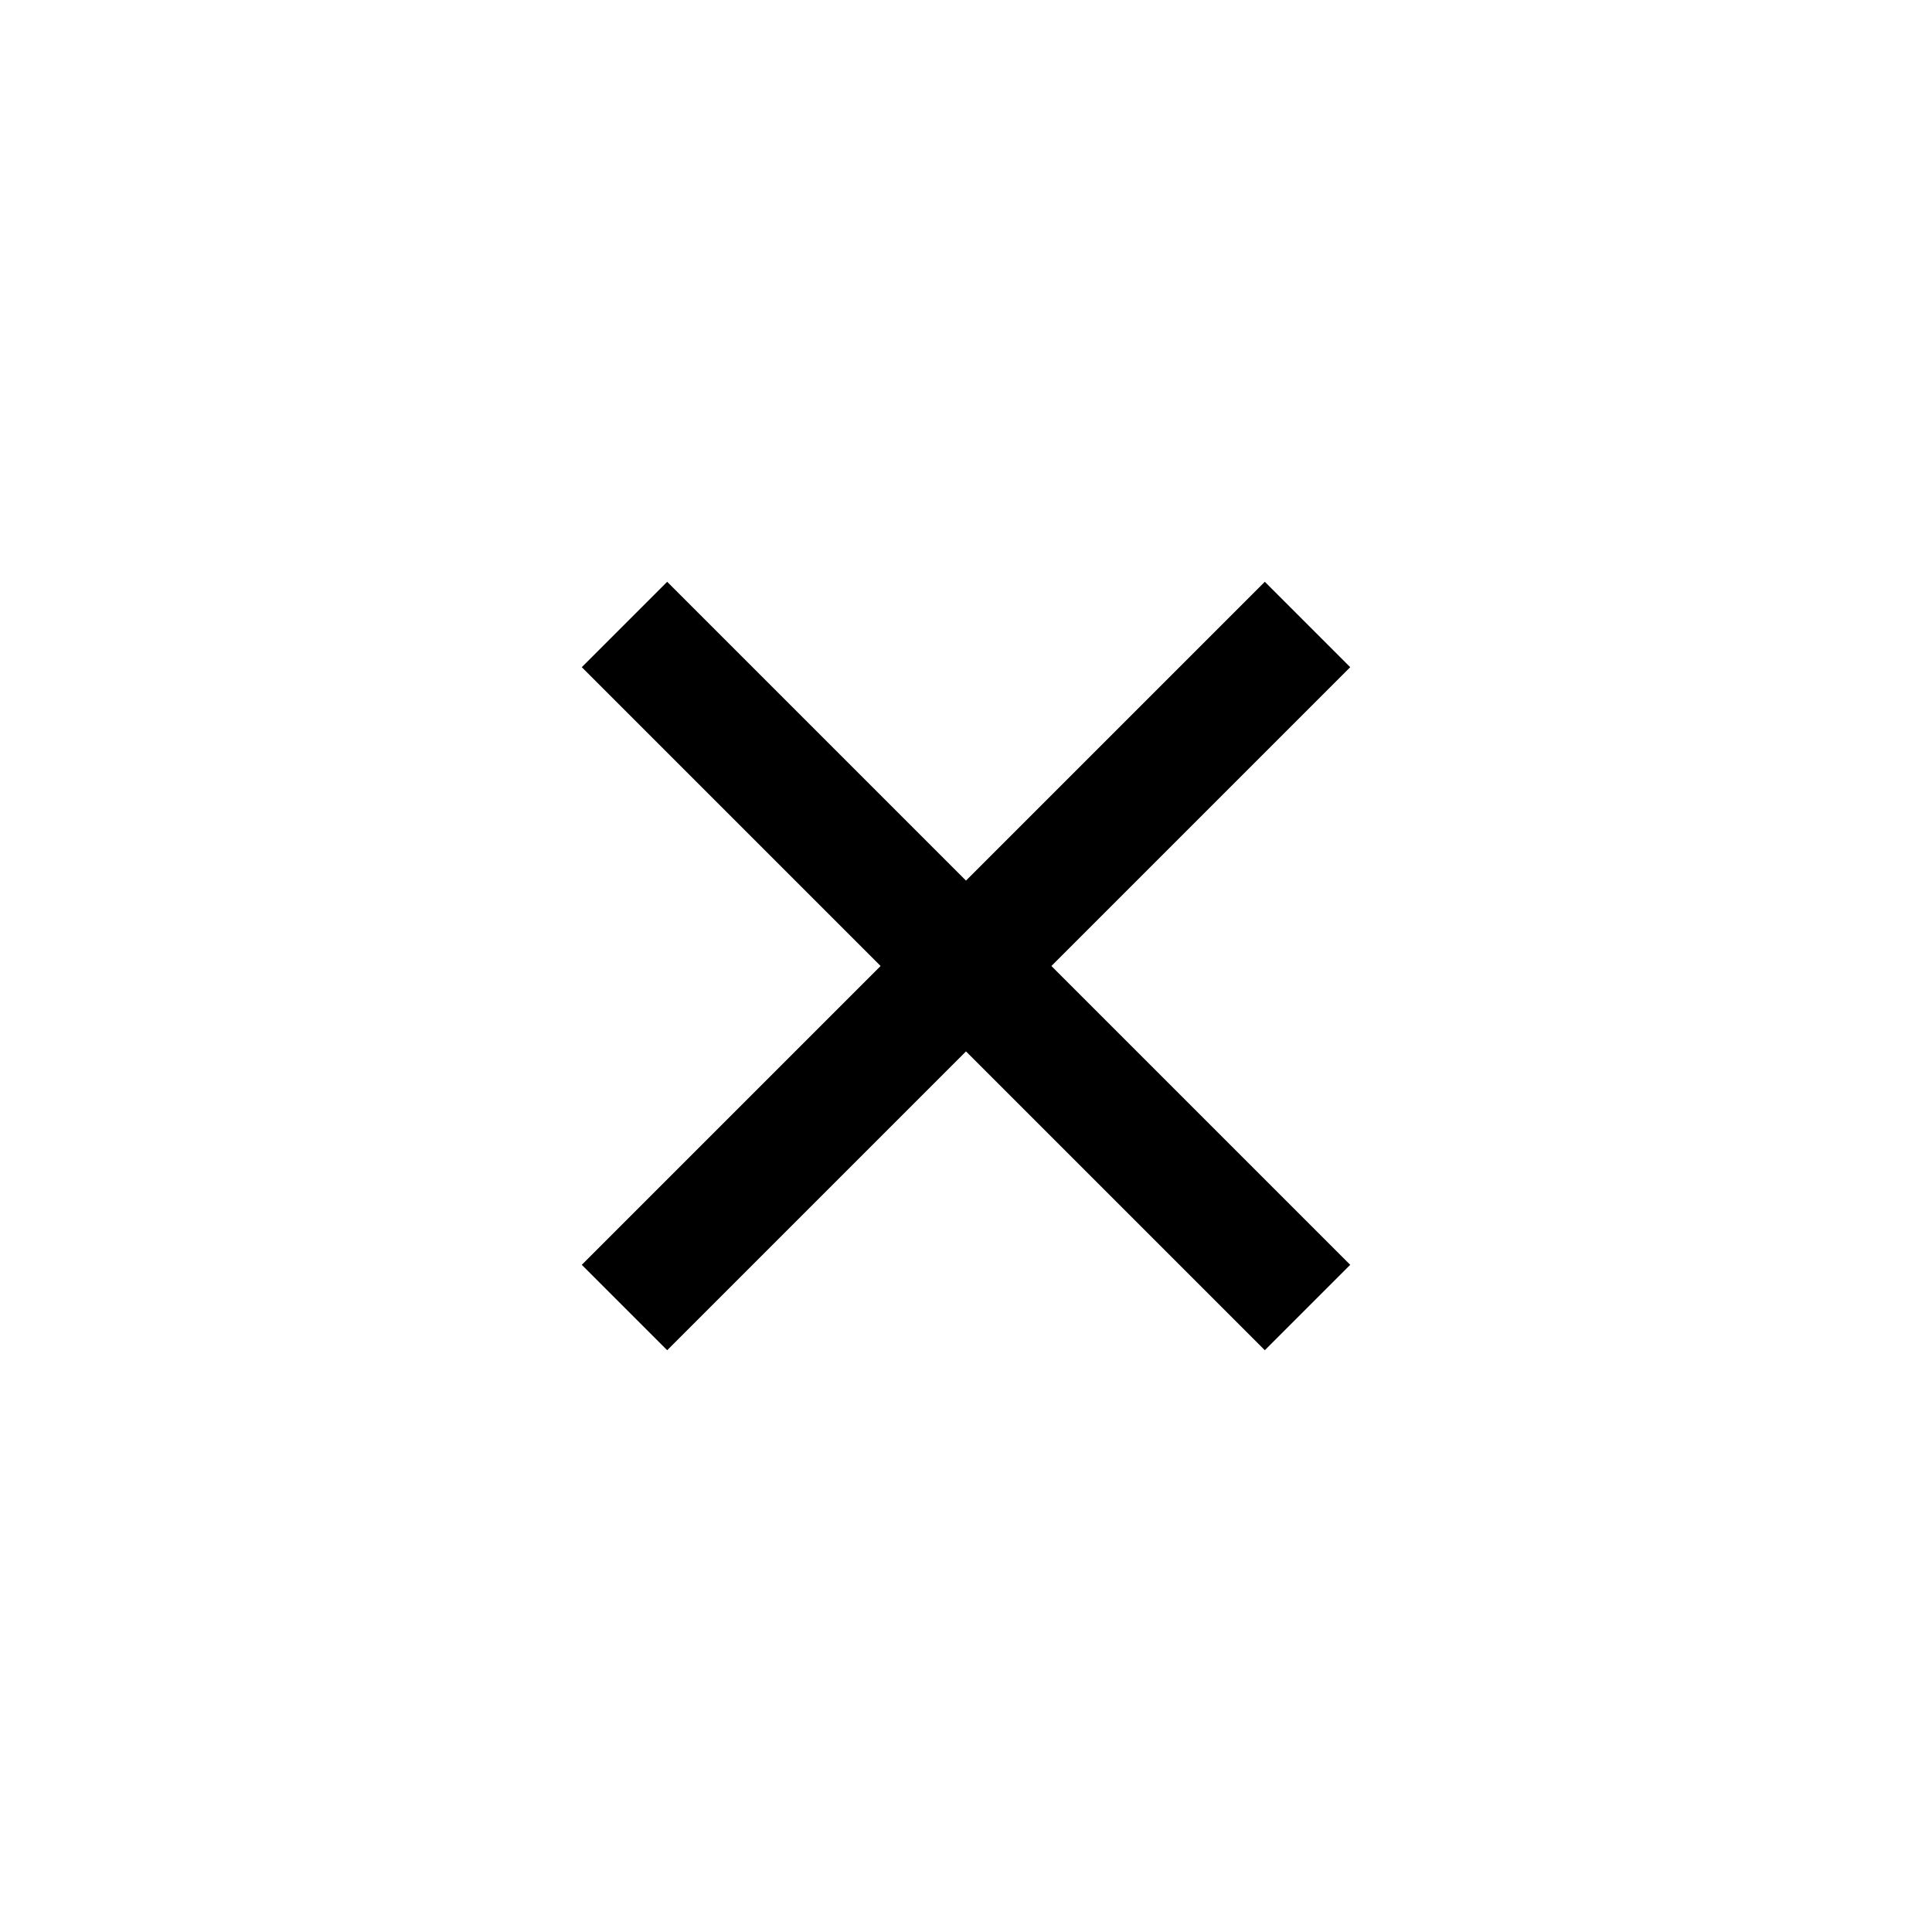
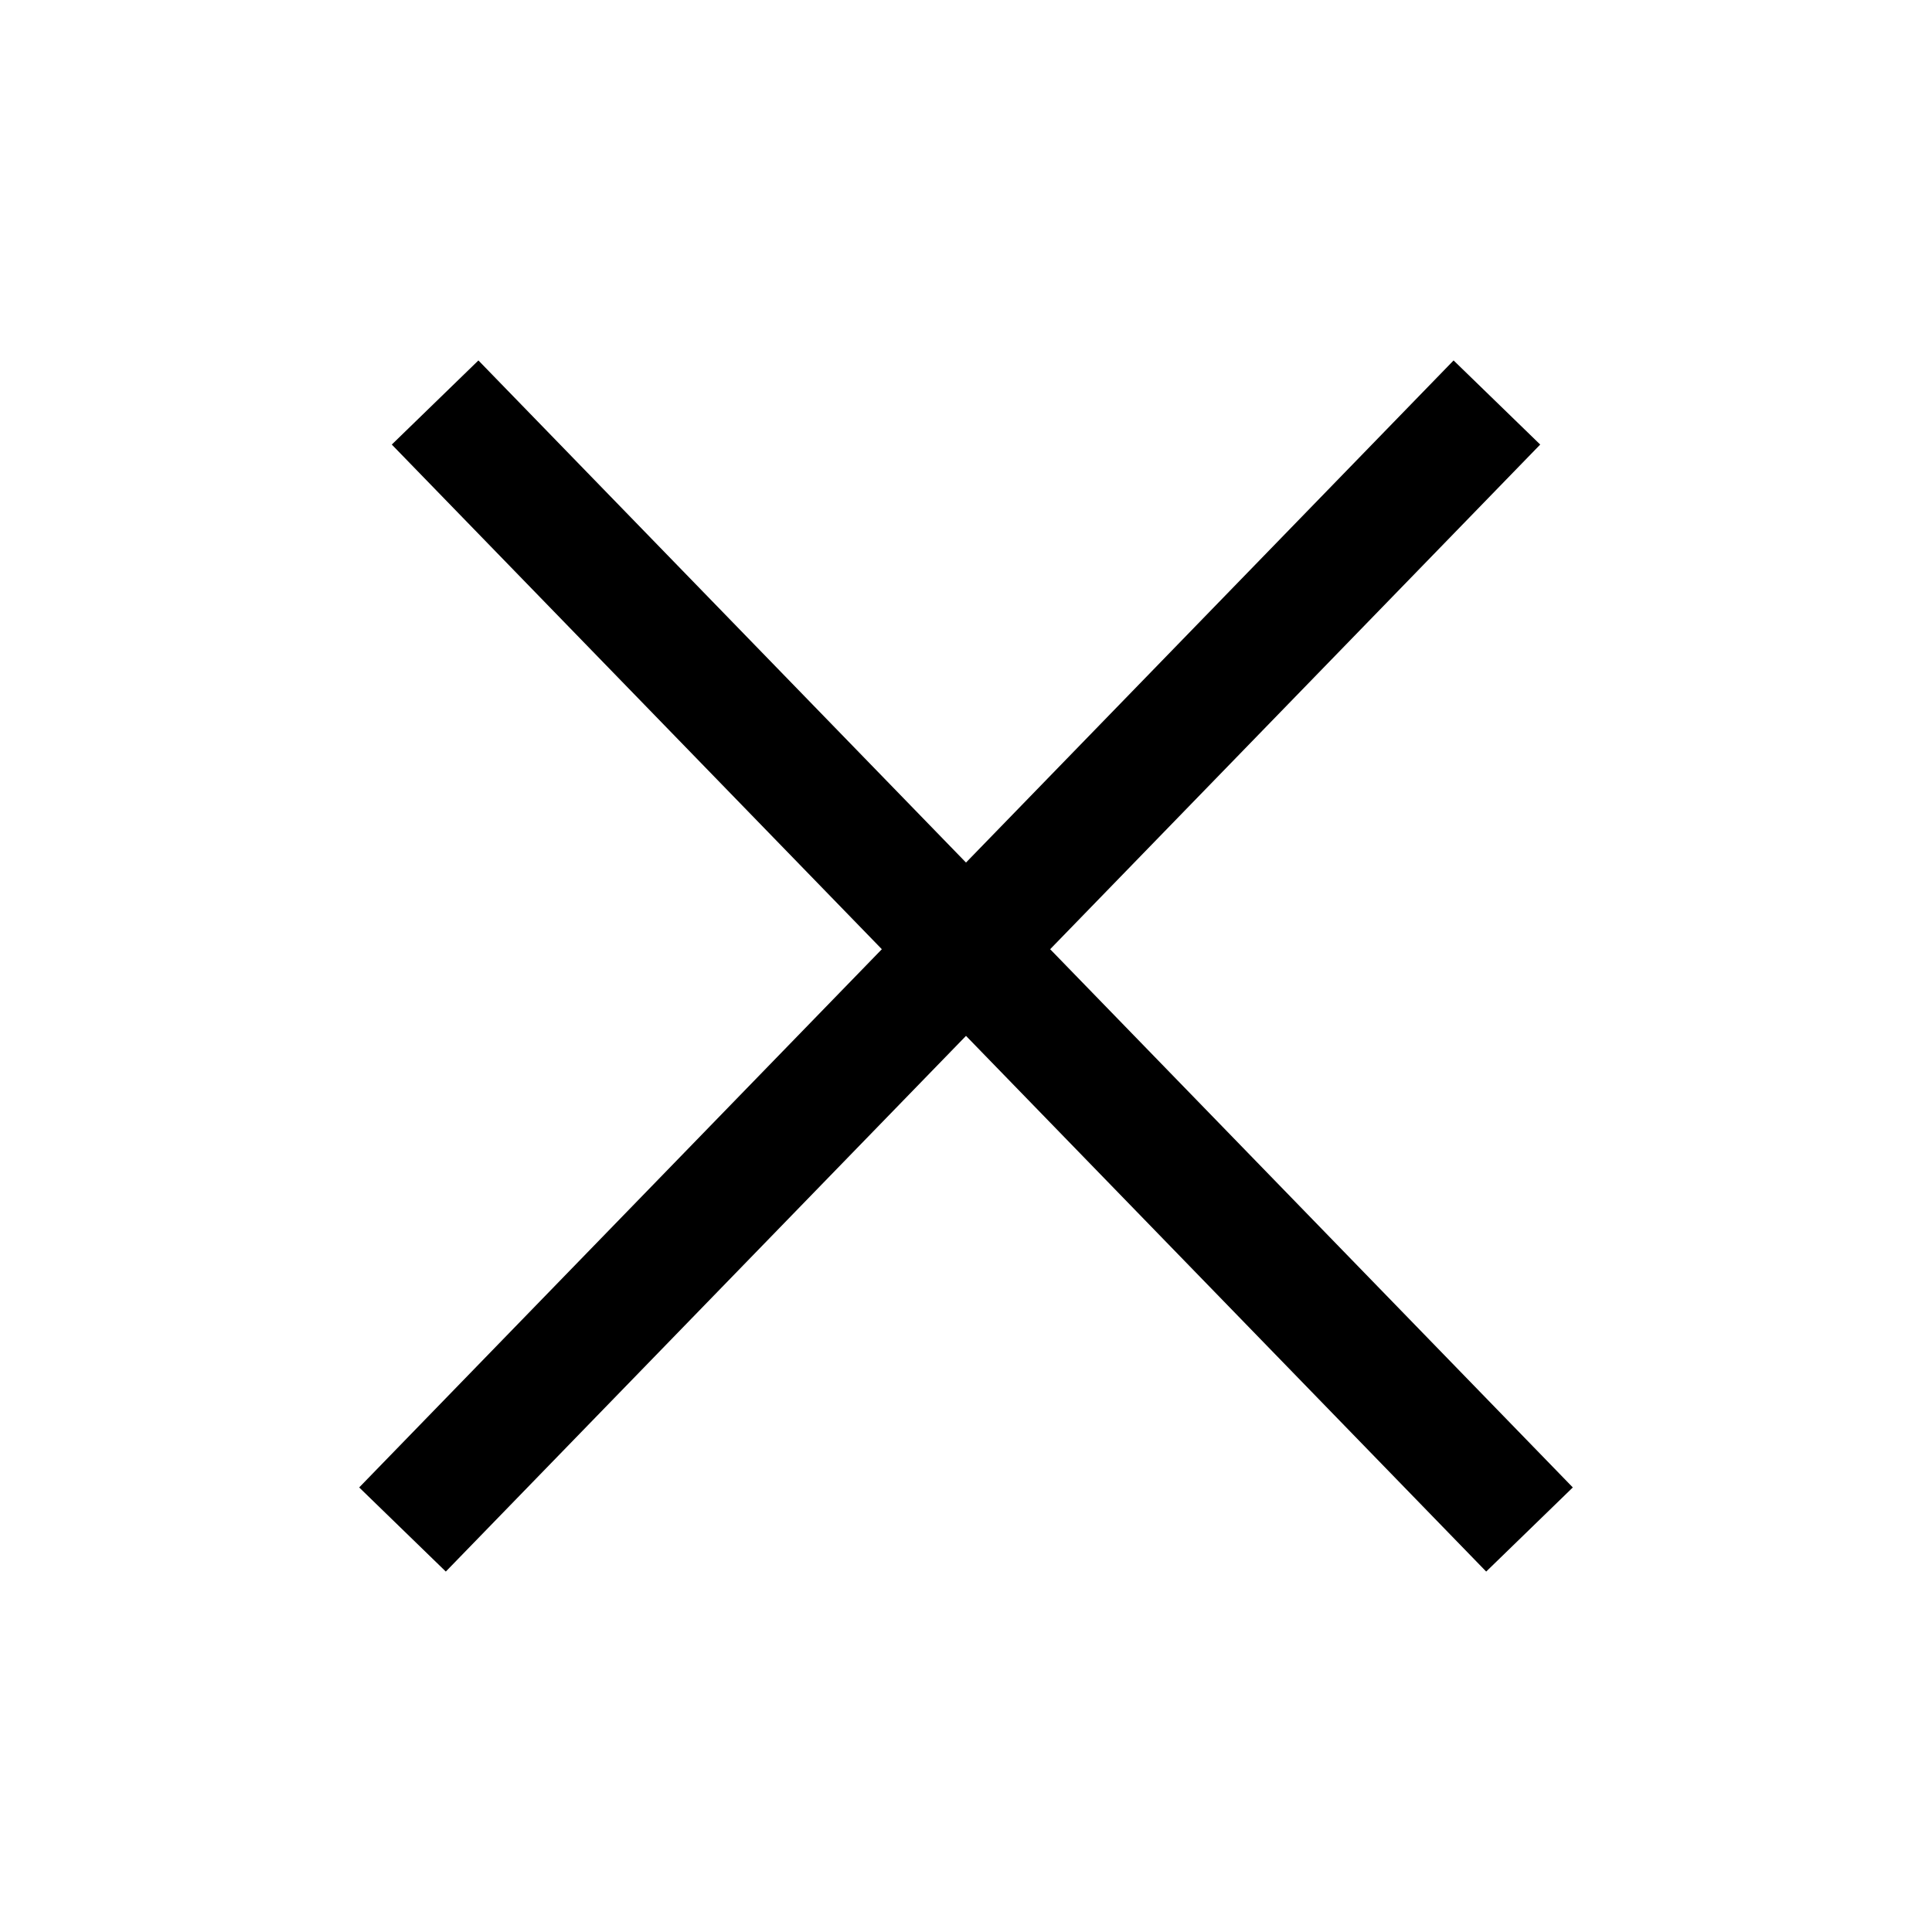
- <svg xmlns="http://www.w3.org/2000/svg" width="24" height="24" viewBox="0 0 24 24">
-   <g id="icon" fill="currentColor">
-     <path d="M12 13.061L15.712 16.773L16.773 15.712L13.061 12L16.773 8.288L15.712 7.227L12 10.939L8.288 7.227L7.227 8.288L10.939 12L7.227 15.712L8.288 16.773L12 13.061Z" />
+ <svg xmlns="http://www.w3.org/2000/svg" width="24" height="24" viewBox="0 0 24 24" fill="none">
+   <g id="icon">
+     <path d="M5.405 5L19 19M5 19L18.595 5" stroke="currentColor" stroke-width="1.5" />
  </g>
</svg>
